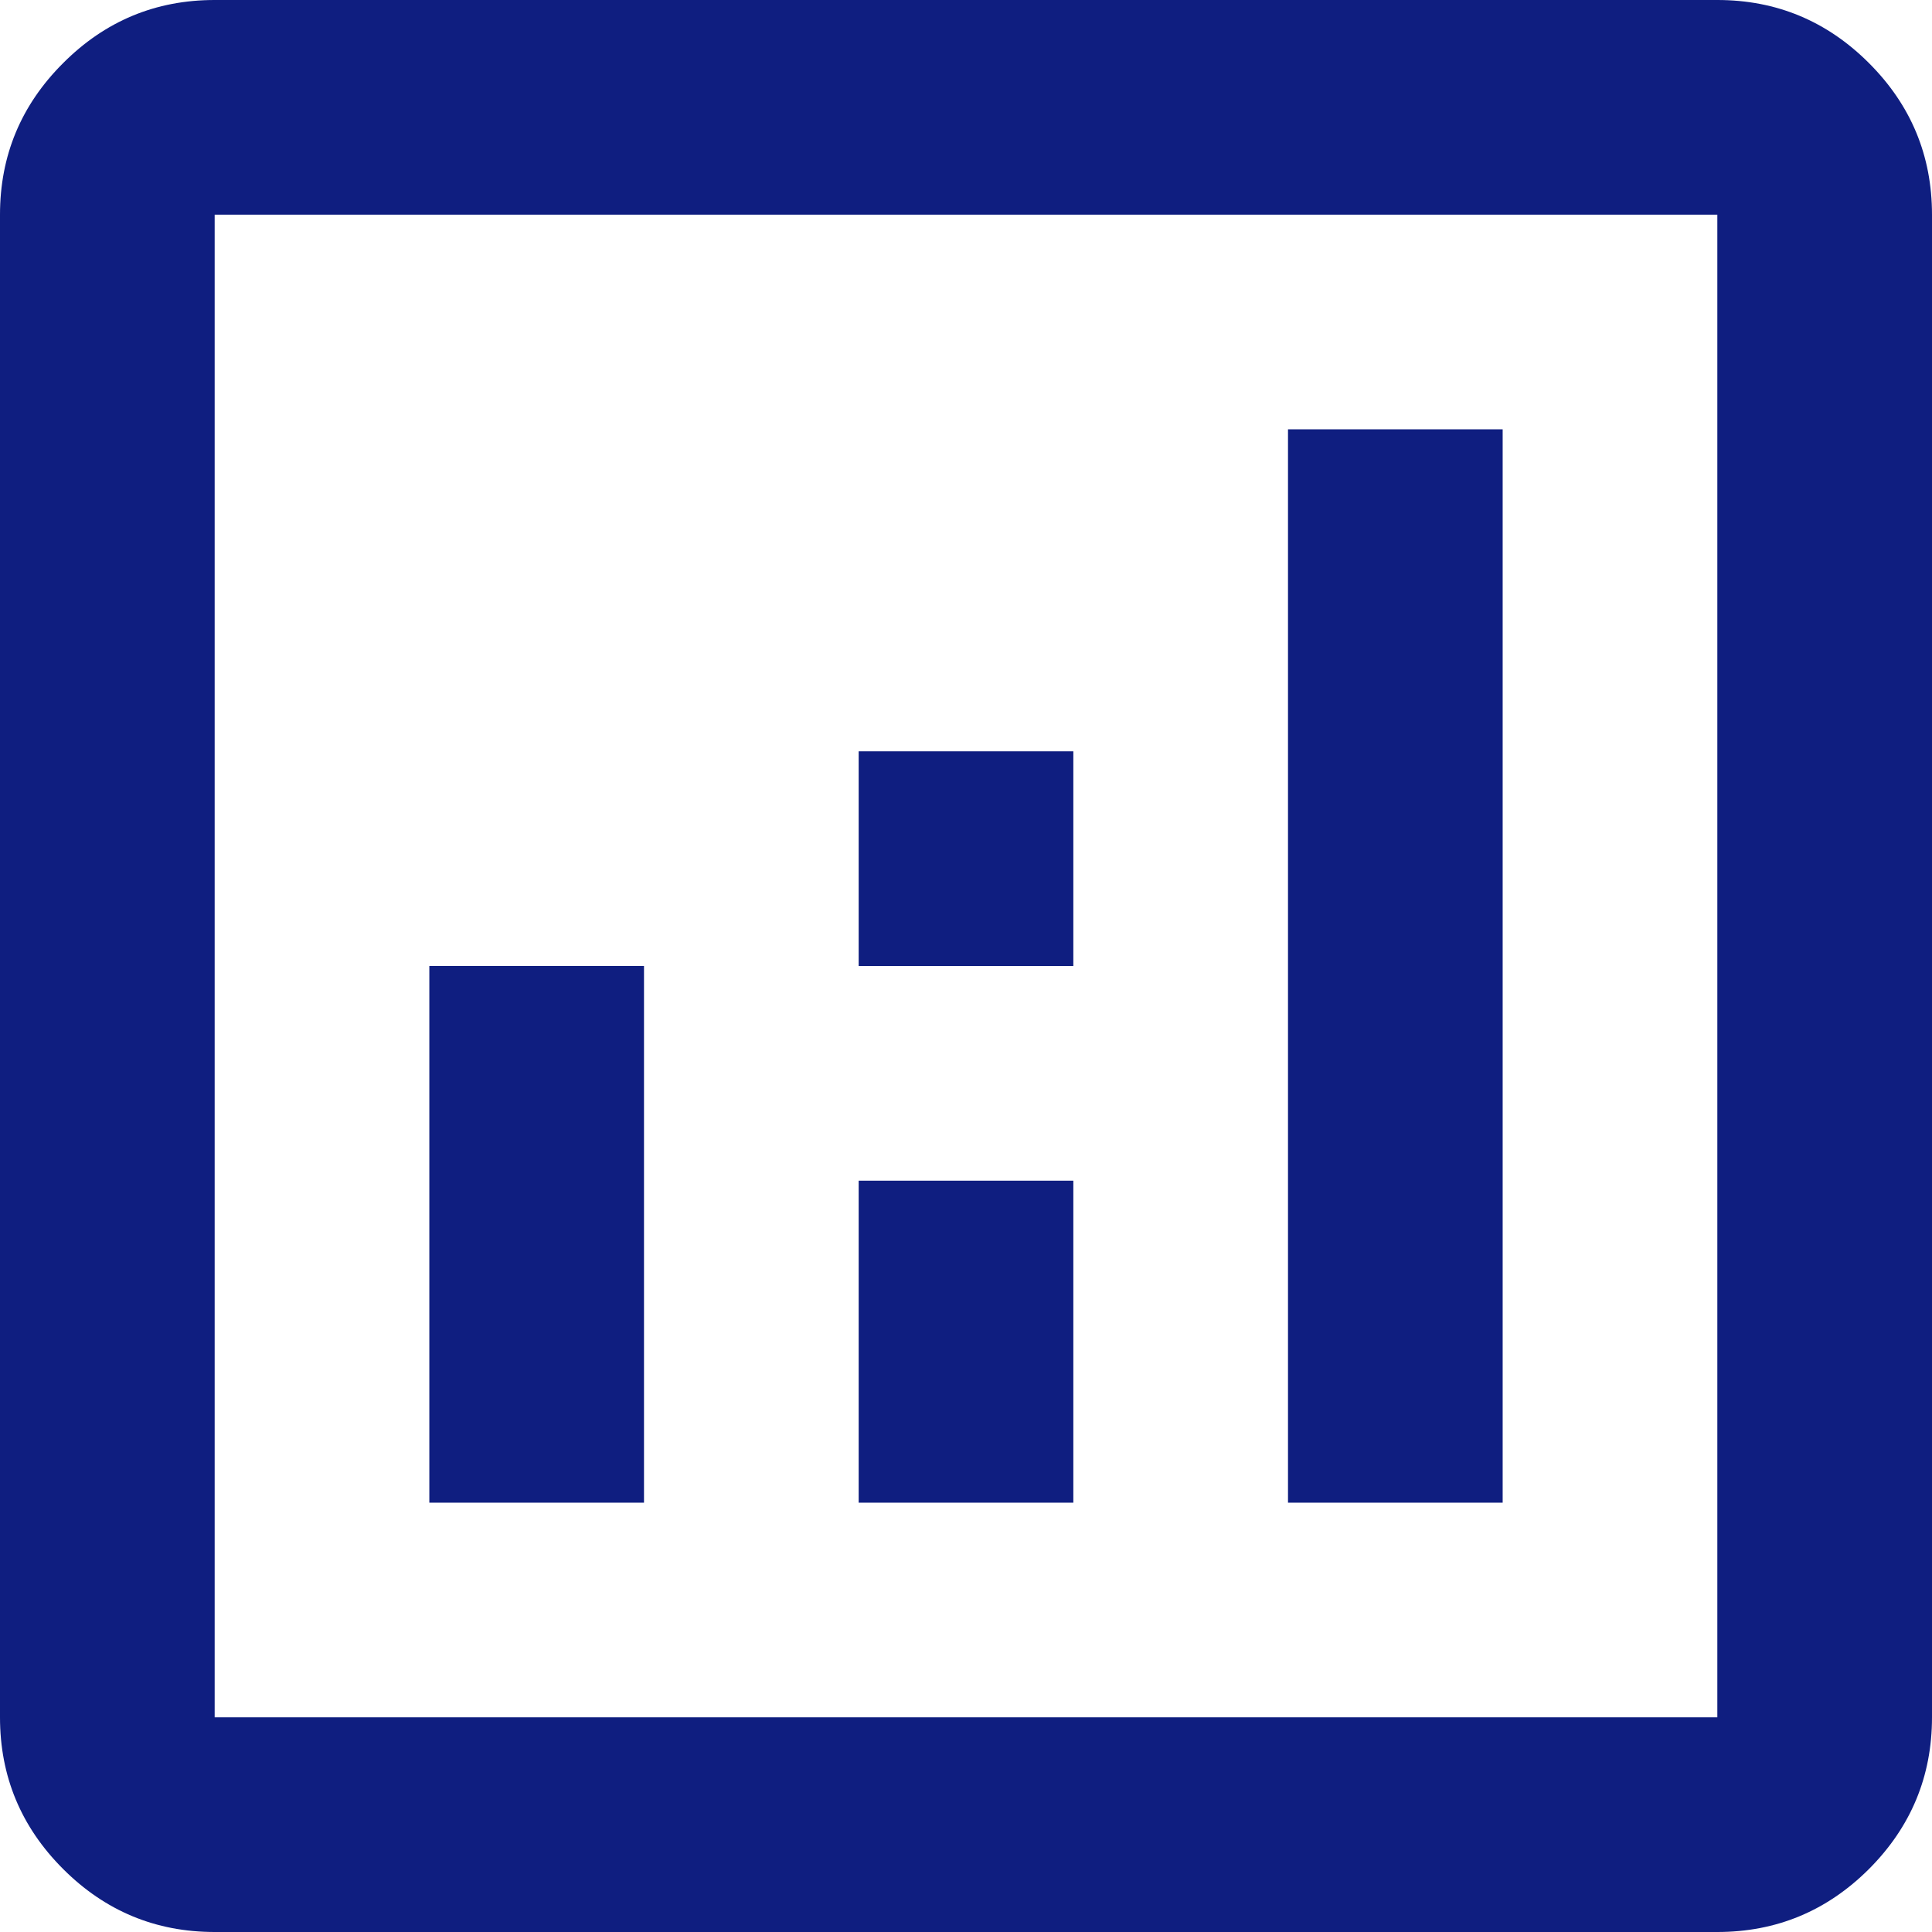
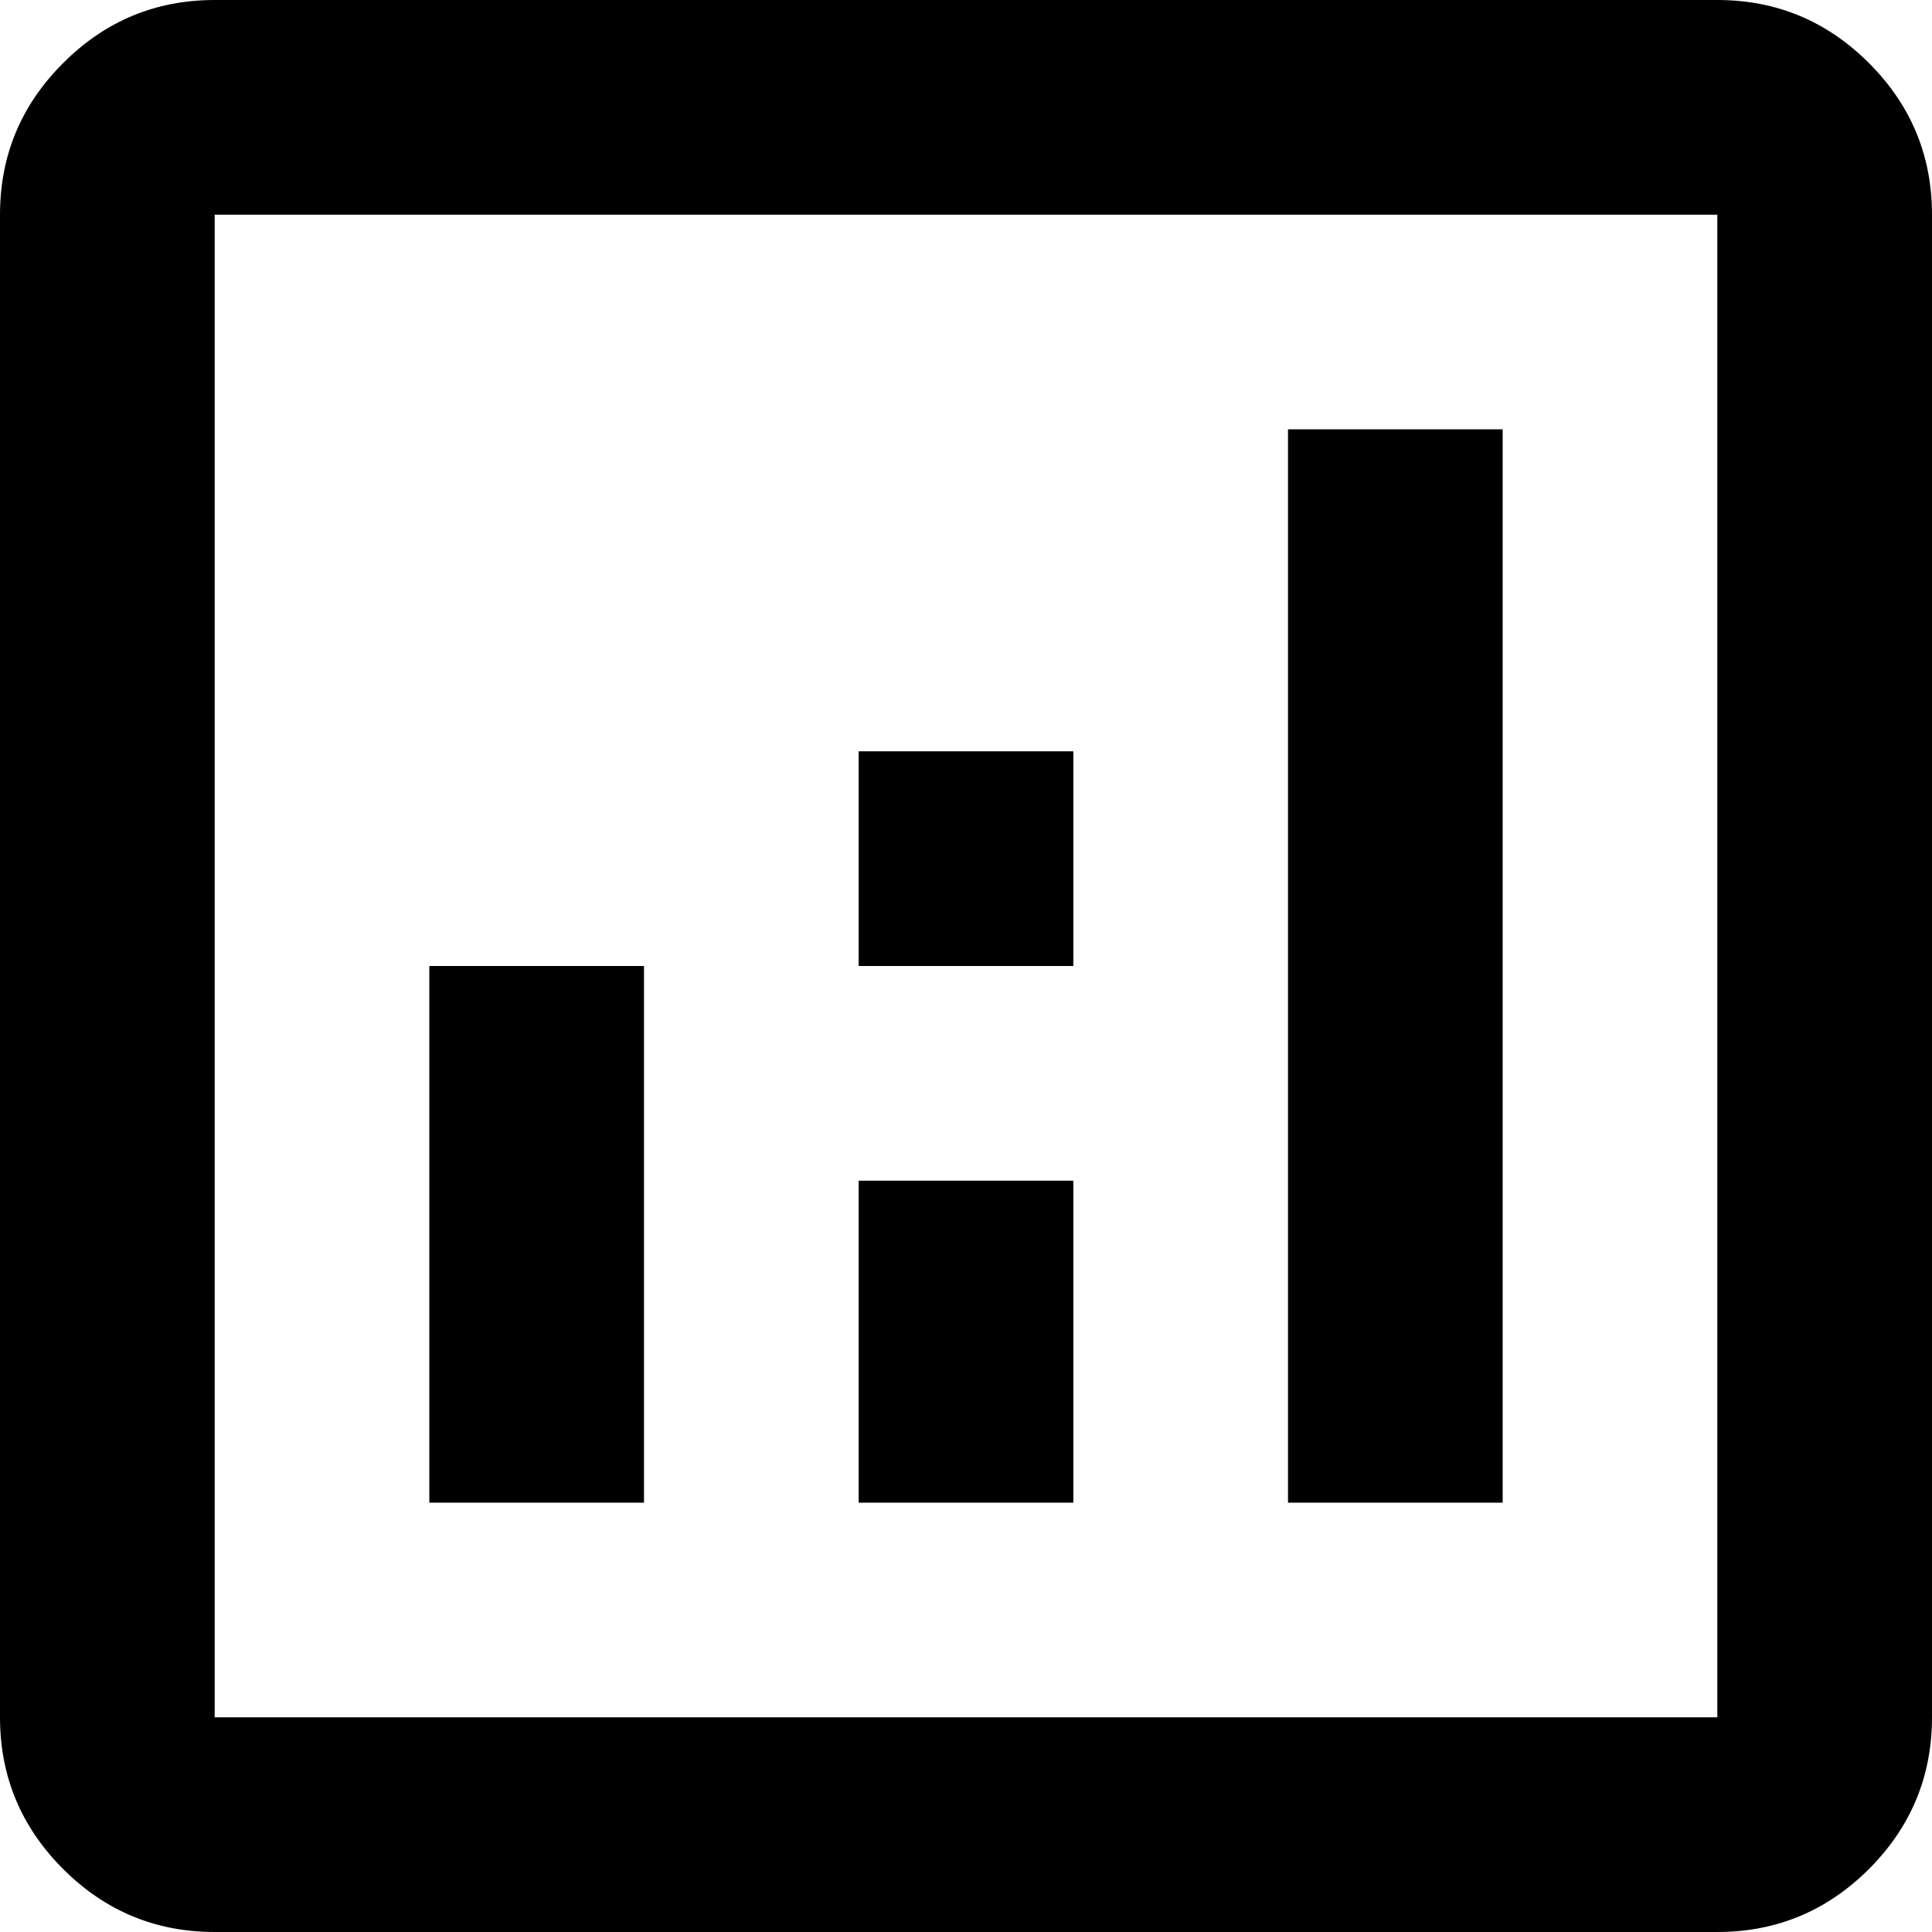
<svg xmlns="http://www.w3.org/2000/svg" width="18" height="18" viewBox="0 0 18 18" fill="none">
-   <path d="M4 14H6V9H4V14V14M12 14H14V4H12V14V14M8 14H10V11H8V14V14M8 9H10V7H8V9V9M2 18C1.45 18 0.979 17.804 0.588 17.413C0.196 17.021 0 16.55 0 16V2C0 1.45 0.196 0.979 0.588 0.588C0.979 0.196 1.45 0 2 0H16C16.55 0 17.021 0.196 17.413 0.588C17.804 0.979 18 1.45 18 2V16C18 16.55 17.804 17.021 17.413 17.413C17.021 17.804 16.55 18 16 18H2V18M2 16H16V16V16V2V2V2H2V2V2V16V16V16V16M2 2V2V2V2V16V16V16V16V16V16V2V2V2V2" fill="#0F1E80" />
+   <path d="M4 14H6V9H4V14V14M12 14H14V4H12V14V14M8 14H10V11H8V14V14M8 9H10V7H8V9V9M2 18C1.45 18 0.979 17.804 0.588 17.413C0.196 17.021 0 16.55 0 16V2C0 1.45 0.196 0.979 0.588 0.588C0.979 0.196 1.45 0 2 0H16C16.55 0 17.021 0.196 17.413 0.588C17.804 0.979 18 1.45 18 2V16C18 16.55 17.804 17.021 17.413 17.413C17.021 17.804 16.55 18 16 18H2V18M2 16H16V16V16V2V2V2H2V2V2V16V16V16V16M2 2V2V2V2V16V16V16V16V16V16V2V2V2V2" fill="currentColor" />
</svg>
